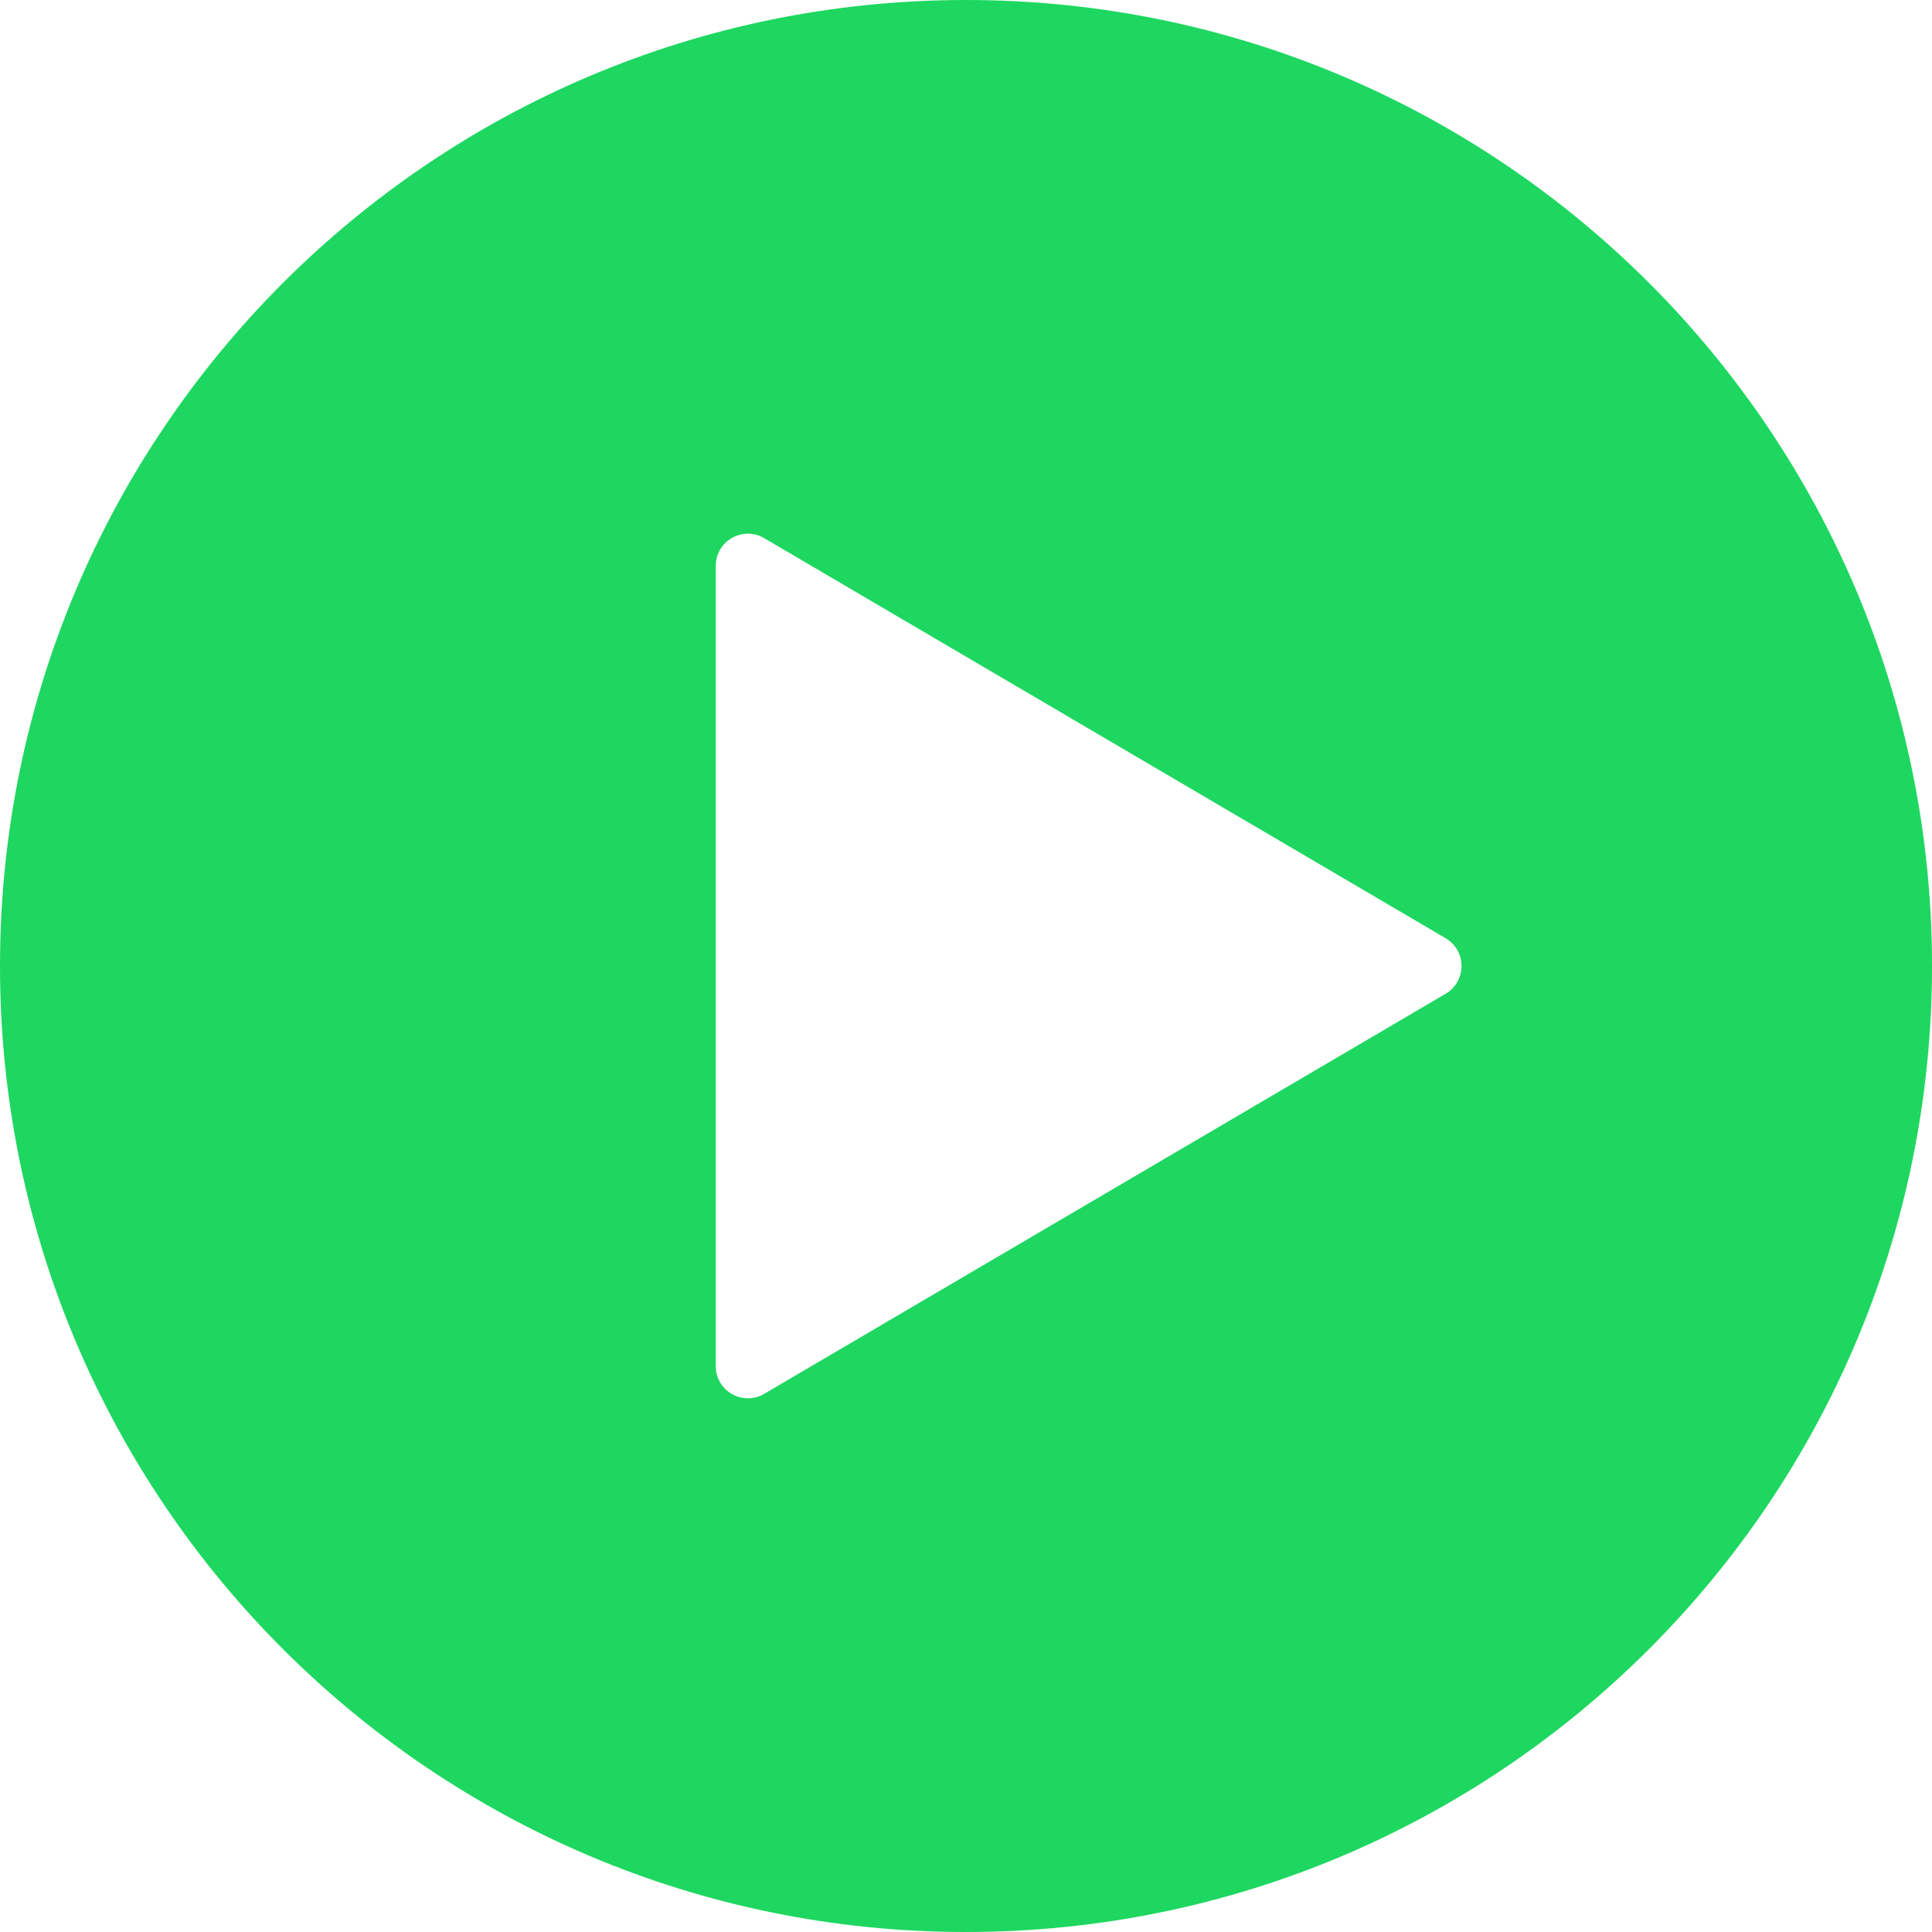
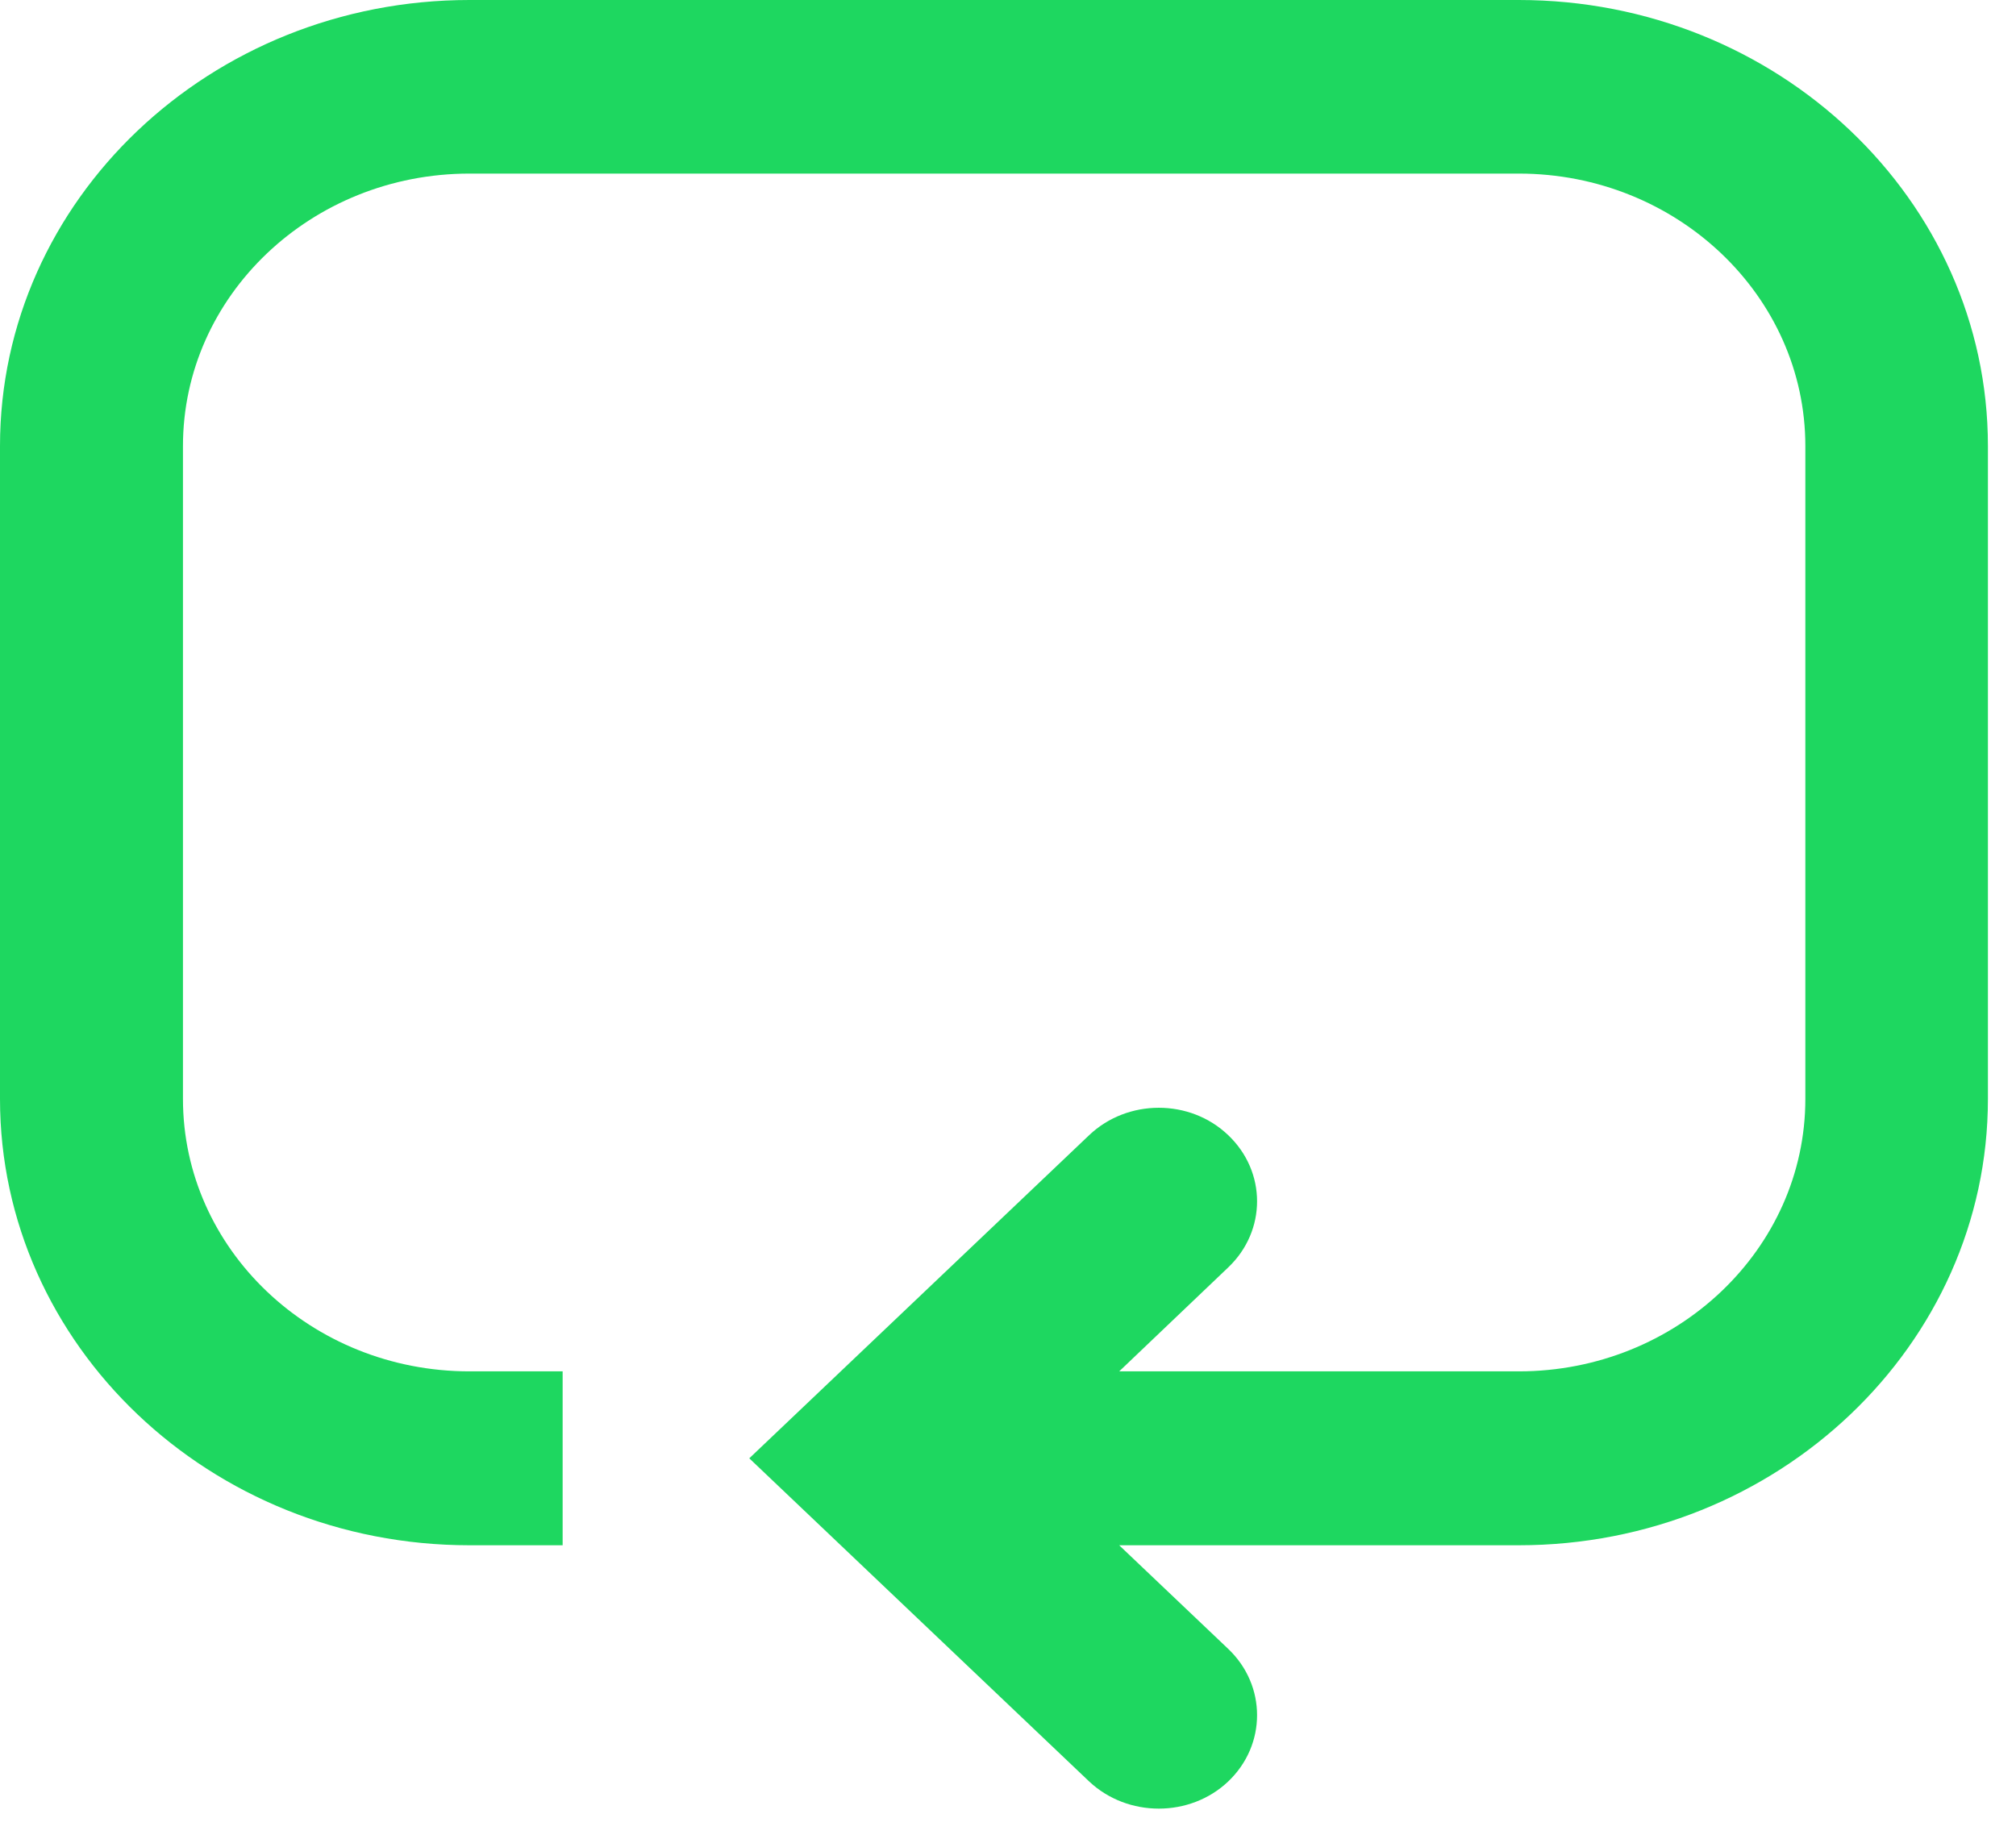
- <svg xmlns="http://www.w3.org/2000/svg" width="180" height="180" viewBox="0 0 180 180" fill="none">
-   <path d="M90 0C139.706 0 180 40.294 180 90C180 139.706 139.706 180 90 180C40.294 180 0 139.706 0 90C0 40.294 40.294 0 90 0ZM71.201 50.14C69.201 48.965 66.682 50.407 66.682 52.727V127.273C66.682 129.593 69.201 131.035 71.201 129.86L134.685 92.587C136.659 91.427 136.659 88.573 134.685 87.413L71.201 50.14Z" fill="#1ED760" />
+ <svg xmlns="http://www.w3.org/2000/svg" width="57" height="52" viewBox="0 0 57 52" fill="none">
+   <path d="M42.942 0C50.261 0 56.206 5.654 56.206 12.613V31.078C56.206 38.038 50.261 43.7 42.942 43.7H31.644L34.727 46.631C35.814 47.665 35.814 49.344 34.727 50.379C33.648 51.404 31.882 51.404 30.794 50.379L21.185 41.241L30.794 32.103C31.882 31.069 33.648 31.069 34.727 32.103C35.814 33.138 35.814 34.807 34.727 35.842L31.644 38.782H42.942C47.408 38.782 51.044 35.325 51.044 31.078V12.613C51.044 8.367 47.408 4.909 42.942 4.909H13.274C8.799 4.909 5.173 8.367 5.173 12.613V31.078C5.173 35.325 8.799 38.782 13.274 38.782H15.908V43.7H13.274C5.946 43.7 0 38.038 0 31.078V12.613C0 5.654 5.946 0 13.274 0H42.942Z" fill="#1ED760" />
</svg>
